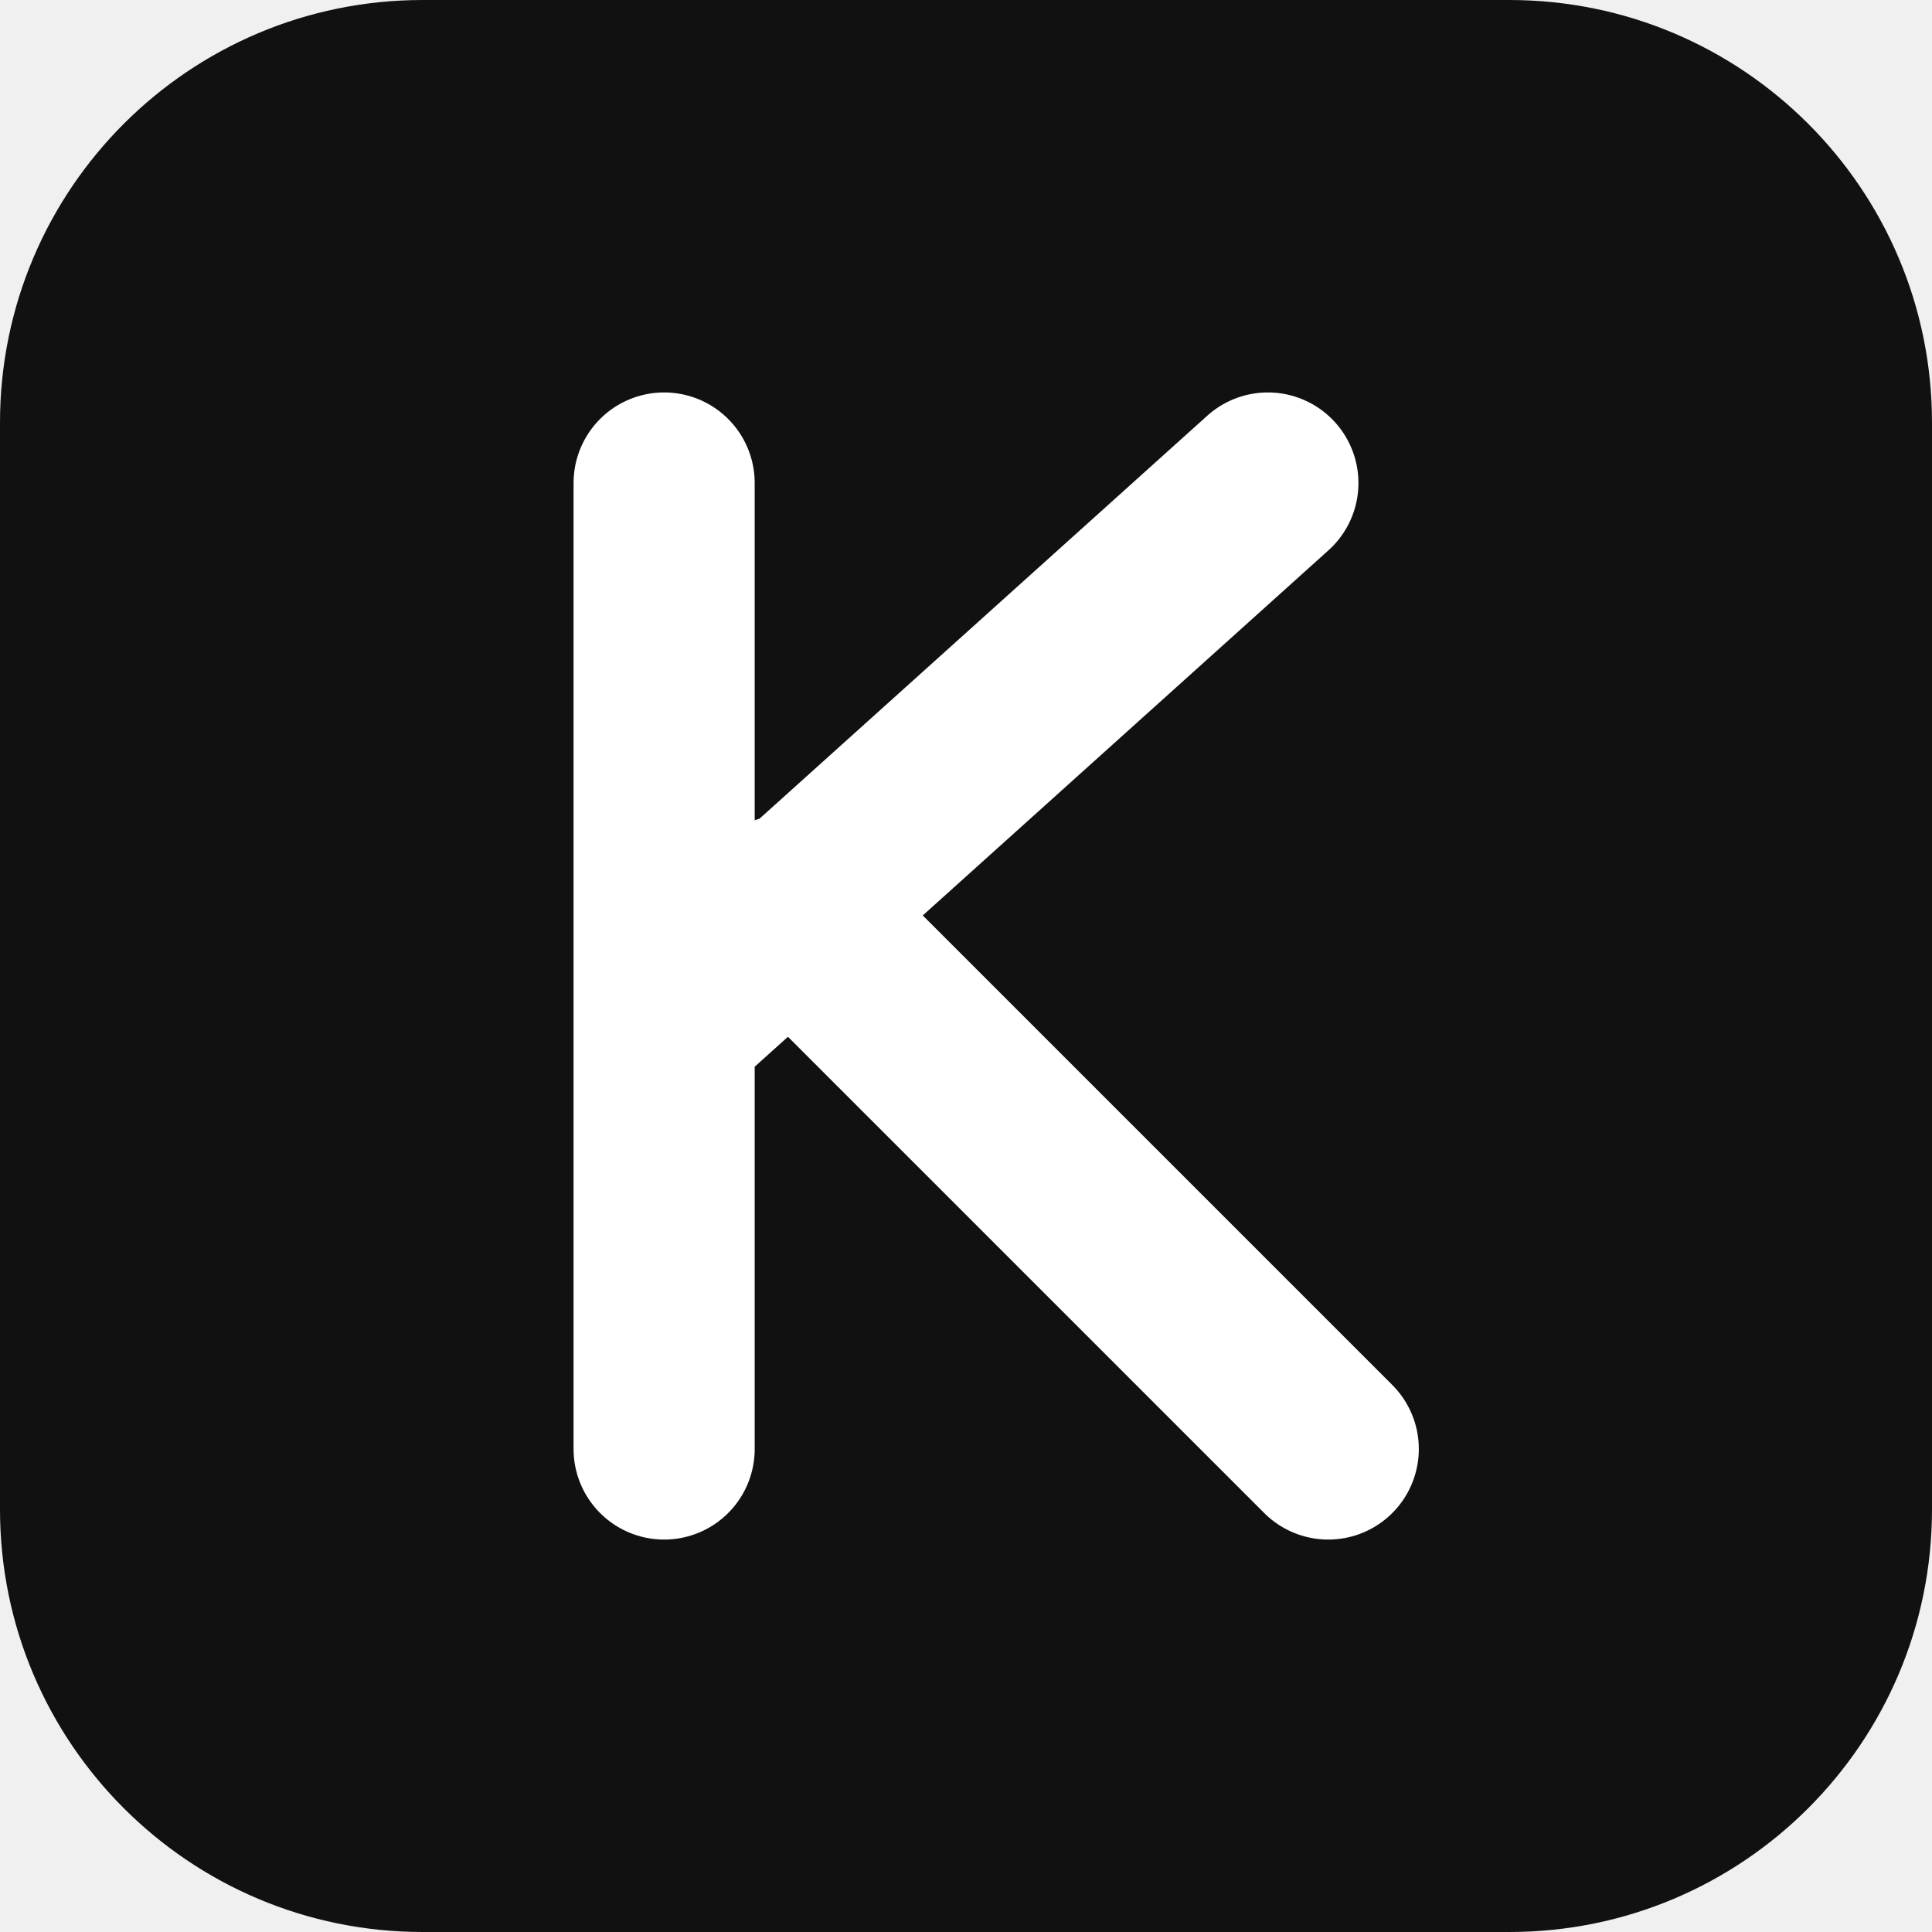
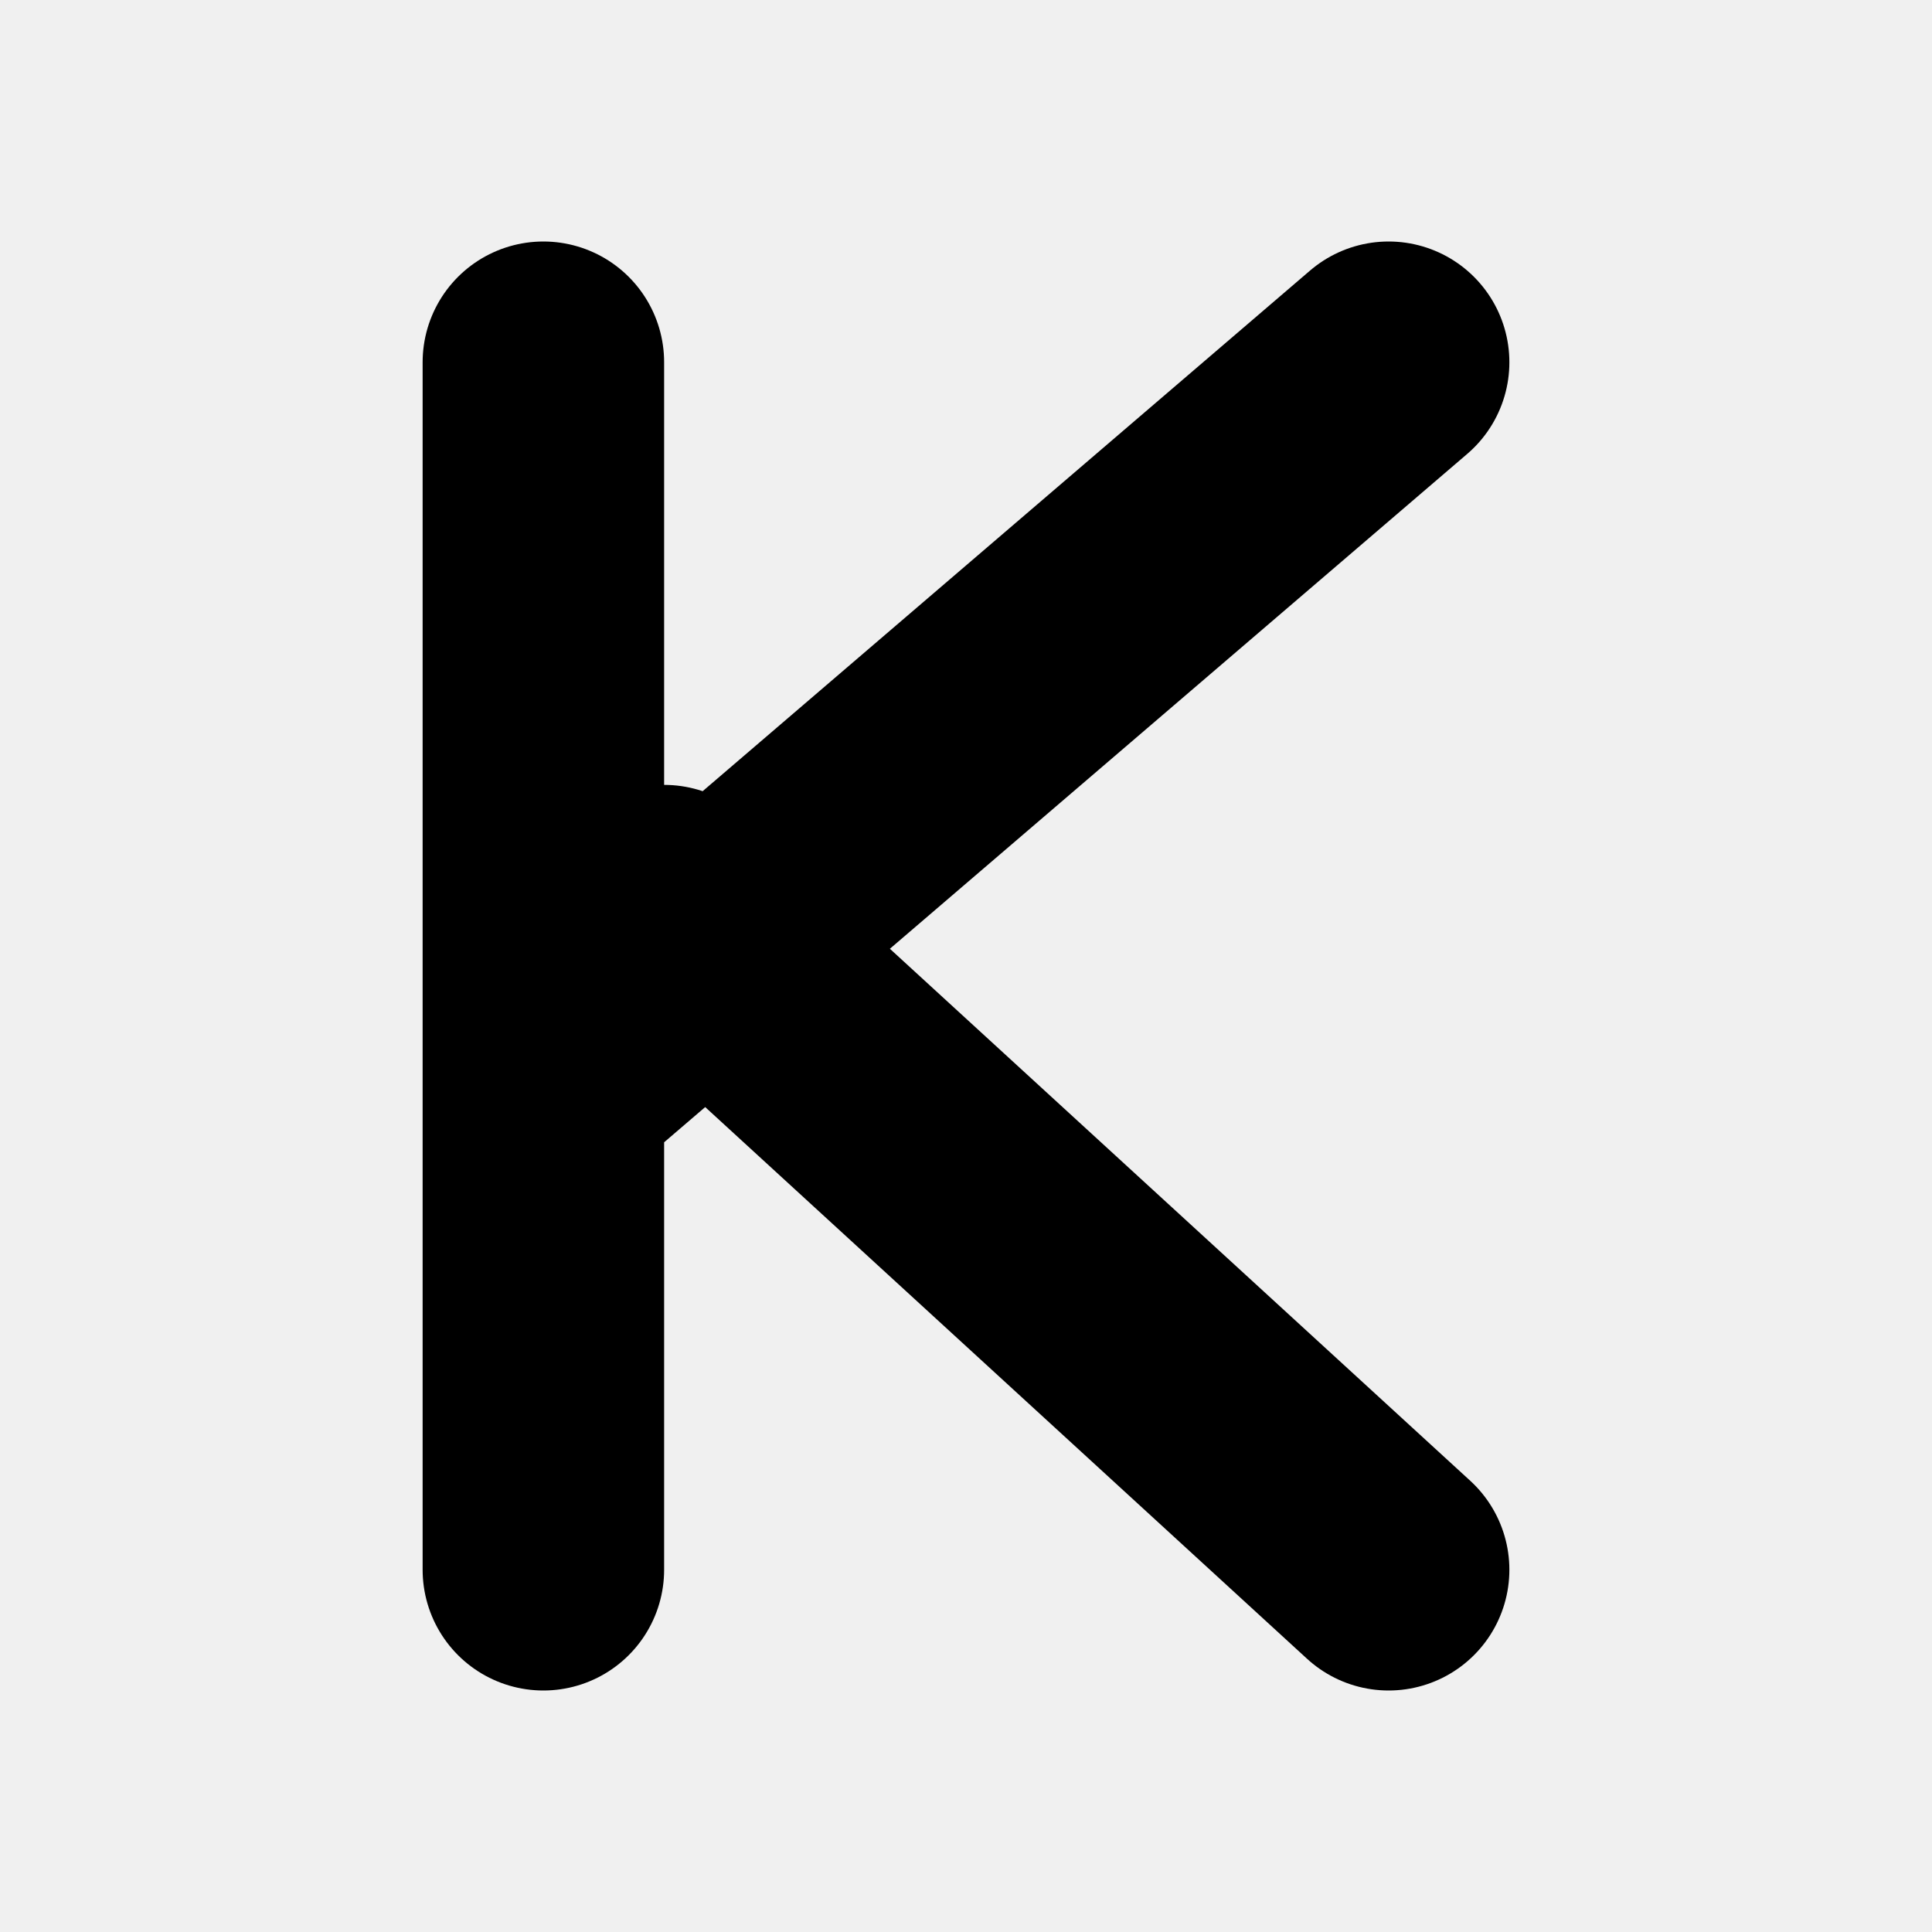
<svg xmlns="http://www.w3.org/2000/svg" viewBox="0 0 64 64">
-   <rect width="64" height="64" rx="14" fill="#111" />
-   <path d="M22 16 v32 M22 34 L42 16 M26 30 L44 48" fill="none" stroke="#fff" stroke-width="6" stroke-linecap="round" stroke-linejoin="round" />
+   <path d="M18 12 v40 M18 36 L46 12 M22 30 L46 52" fill="none" stroke="#000" stroke-width="8" stroke-linecap="round" stroke-linejoin="round" />
</svg>
